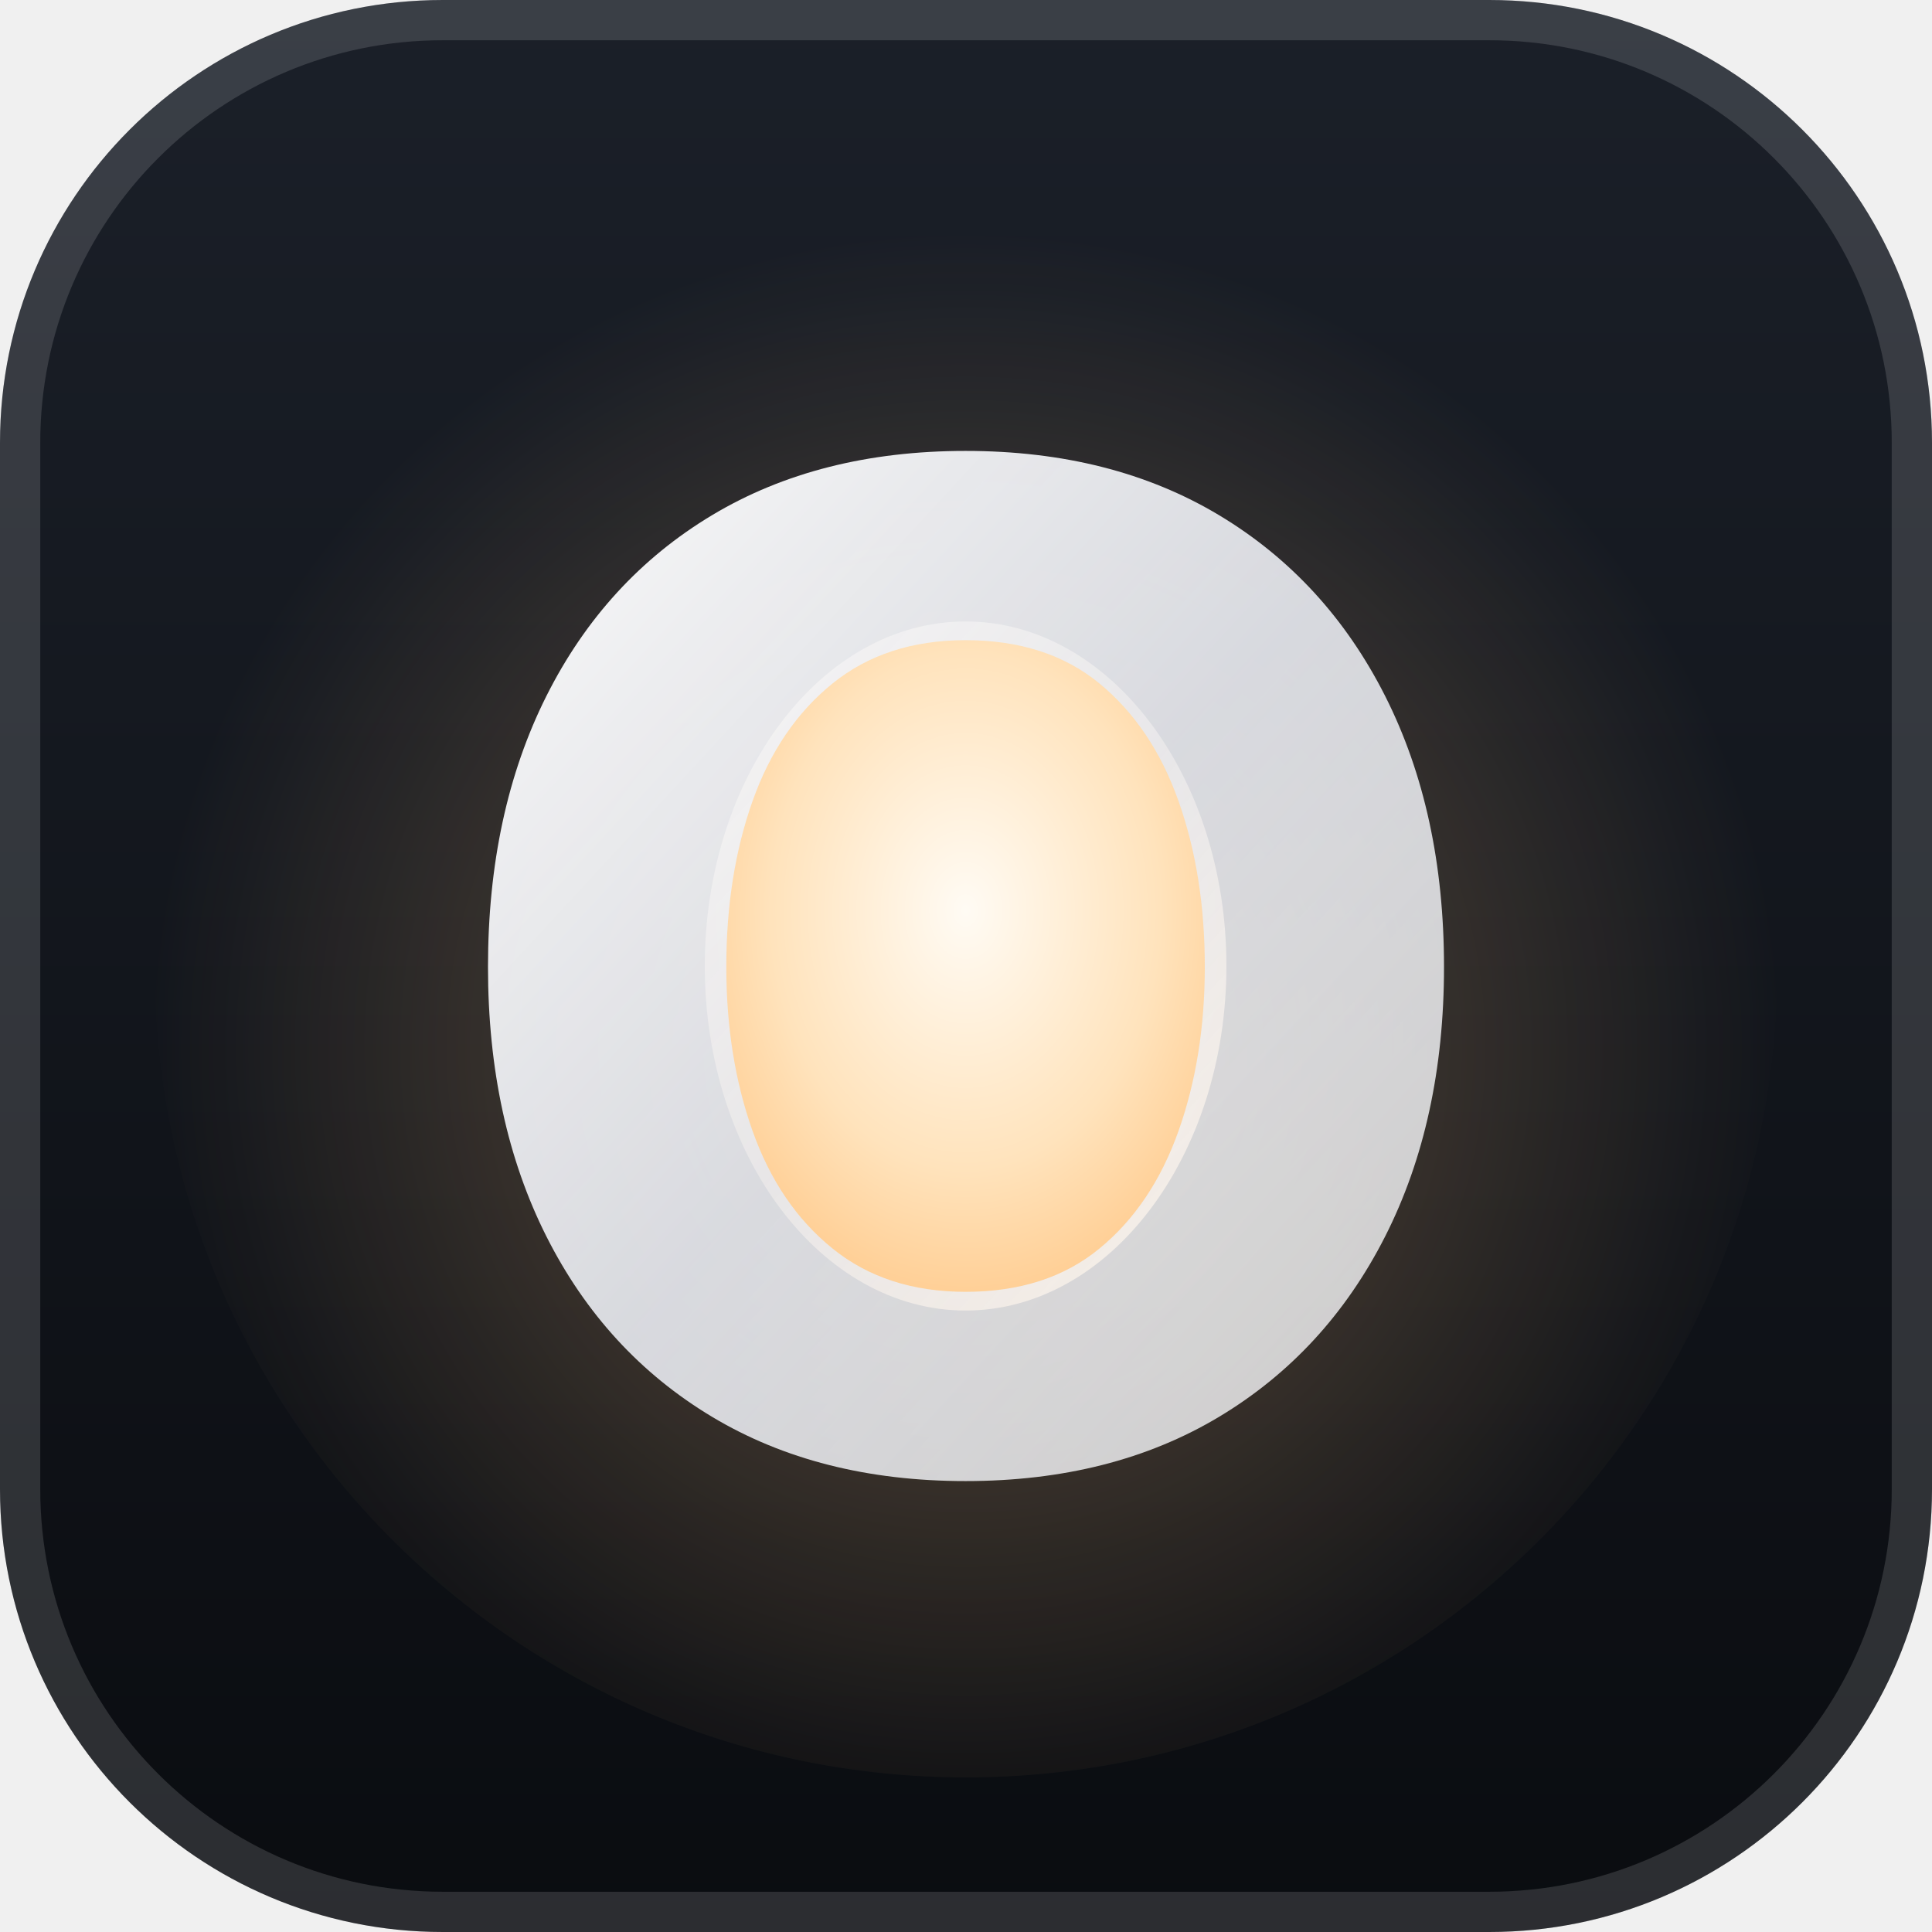
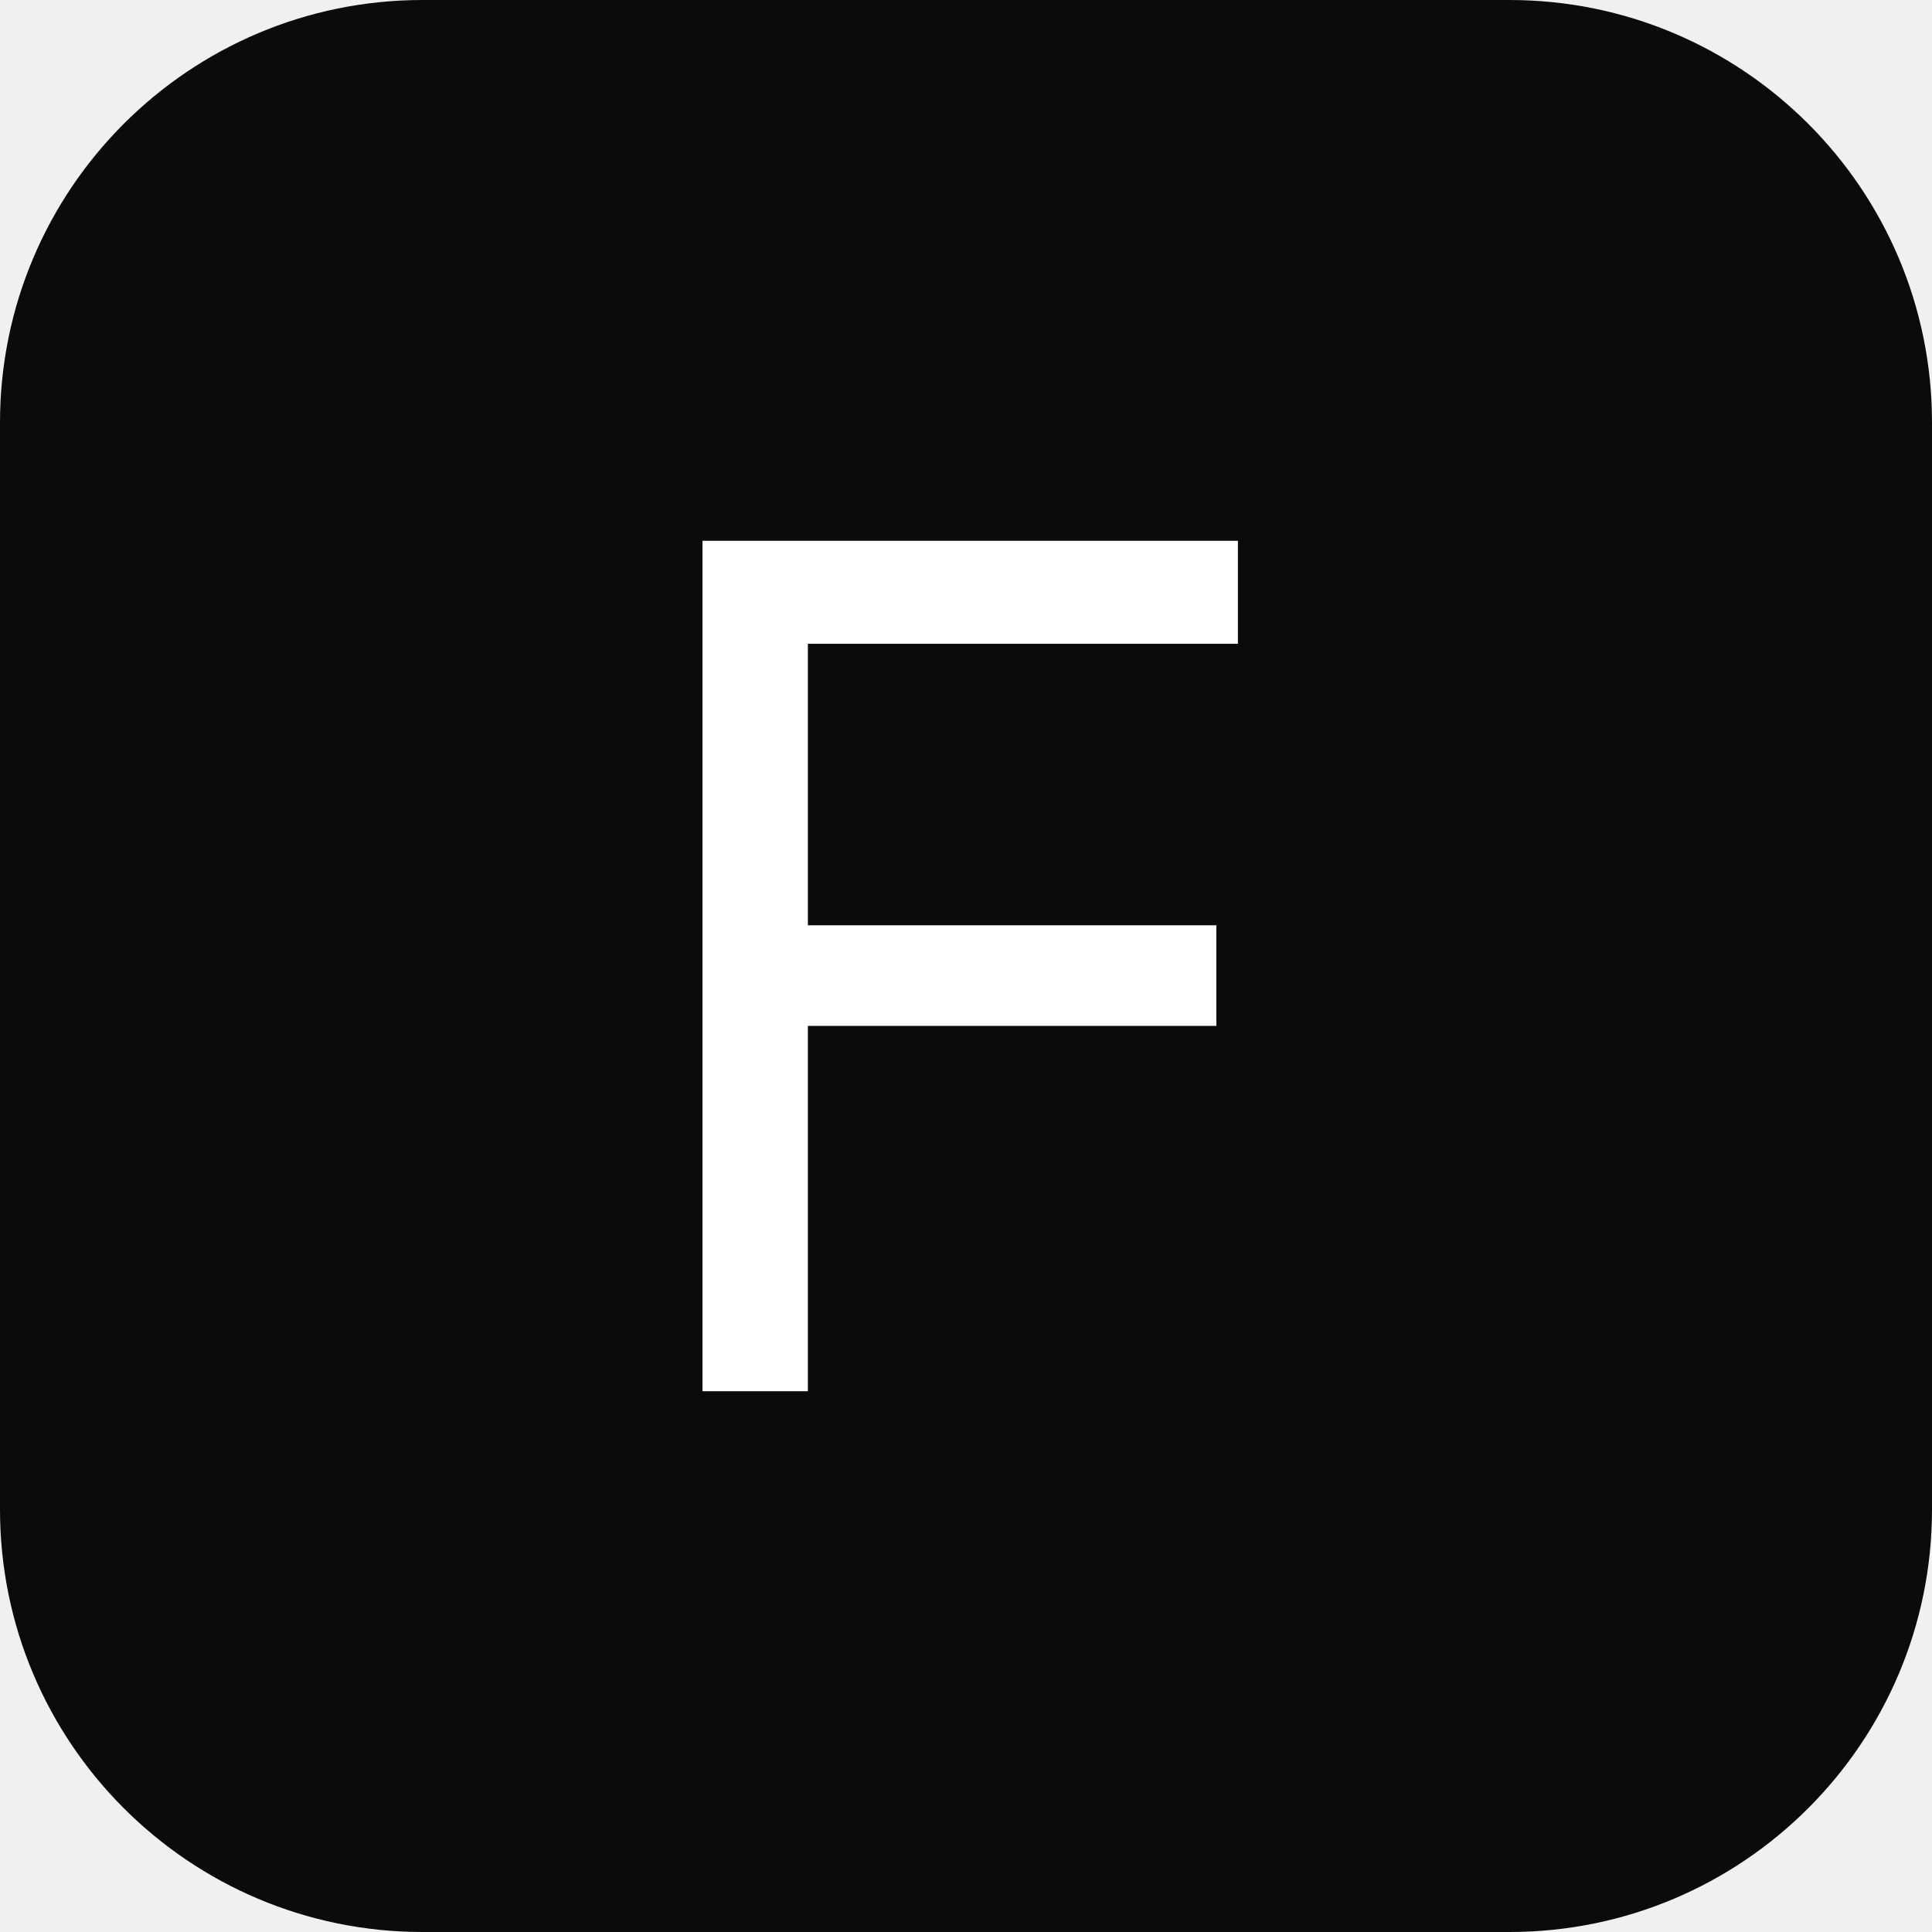
- <svg xmlns="http://www.w3.org/2000/svg" viewBox="0 0 48.0 48.0" width="48" height="48" role="img" aria-label="Faro">
-   <defs>
-     <radialGradient id="luz" cx="0.5" cy="0.42" r="0.62">
-       <stop offset="0" stop-color="#FFFBF4" />
-       <stop offset="0.6" stop-color="#FFE3BC" />
-       <stop offset="1" stop-color="#FFC888" />
-     </radialGradient>
-     <linearGradient id="fundo" x1="0" y1="0" x2="0" y2="1">
-       <stop offset="0" stop-color="#1B2029" />
-       <stop offset="1" stop-color="#0A0C10" />
-     </linearGradient>
-     <linearGradient id="vidro" x1="0" y1="0" x2="1" y2="1">
-       <stop offset="0" stop-color="#FFFFFF" stop-opacity=".98" />
-       <stop offset=".5" stop-color="#E6E8EE" stop-opacity=".92" />
-       <stop offset="1" stop-color="#FFFFFF" stop-opacity=".75" />
-     </linearGradient>
-     <radialGradient id="brilho" cx=".5" cy=".55" r=".5">
-       <stop offset="0" stop-color="#FFC888" stop-opacity=".35" />
-       <stop offset="1" stop-color="#FFC888" stop-opacity="0" />
-     </radialGradient>
-   </defs>
-   <rect width="48" height="48" rx="11" fill="url(#fundo)" />
-   <circle cx="24.0" cy="24.0" r="20.16" fill="url(#brilho)" />
-   <rect x=".5" y=".5" width="47" height="47" rx="10.5" fill="none" stroke="#FFFFFF" stroke-opacity=".14" />
-   <g transform="translate(9.12 9.12)">
-     <ellipse cx="14.87" cy="14.88" rx="6.48" ry="8.56" fill="url(#luz)" />
-     <path d="M14.869 27.677Q11.232 27.677 8.57 26.08Q5.909 24.483 4.456 21.6Q3.004 18.717 3.004 14.902Q3.004 11.065 4.456 8.171Q5.909 5.277 8.57 3.68Q11.232 2.083 14.869 2.083Q18.506 2.083 21.168 3.68Q23.829 5.277 25.293 8.171Q26.756 11.065 26.756 14.902Q26.756 18.717 25.293 21.6Q23.829 24.483 21.168 26.08Q18.506 27.677 14.869 27.677ZM14.869 22.975Q16.887 22.975 18.196 21.899Q19.504 20.824 20.158 18.983Q20.813 17.142 20.813 14.902Q20.813 12.618 20.158 10.777Q19.504 8.936 18.196 7.861Q16.887 6.785 14.869 6.785Q12.895 6.785 11.564 7.861Q10.234 8.936 9.579 10.777Q8.925 12.618 8.925 14.902Q8.925 17.142 9.579 18.983Q10.234 20.824 11.564 21.899Q12.895 22.975 14.869 22.975Z" fill="url(#vidro)" />
-   </g>
+ <svg xmlns="http://www.w3.org/2000/svg" viewBox="0 0 64.0 64.0" width="64" height="64" role="img" aria-label="Faro">
+   <rect width="64" height="64" rx="14" fill="#0B0B0C" />
+   <path d="M23.27 17.914V46.086H26.762V33.984H40.293V30.651H26.762V21.326H41.007V17.914Z" fill="#FFFFFF" />
</svg>
